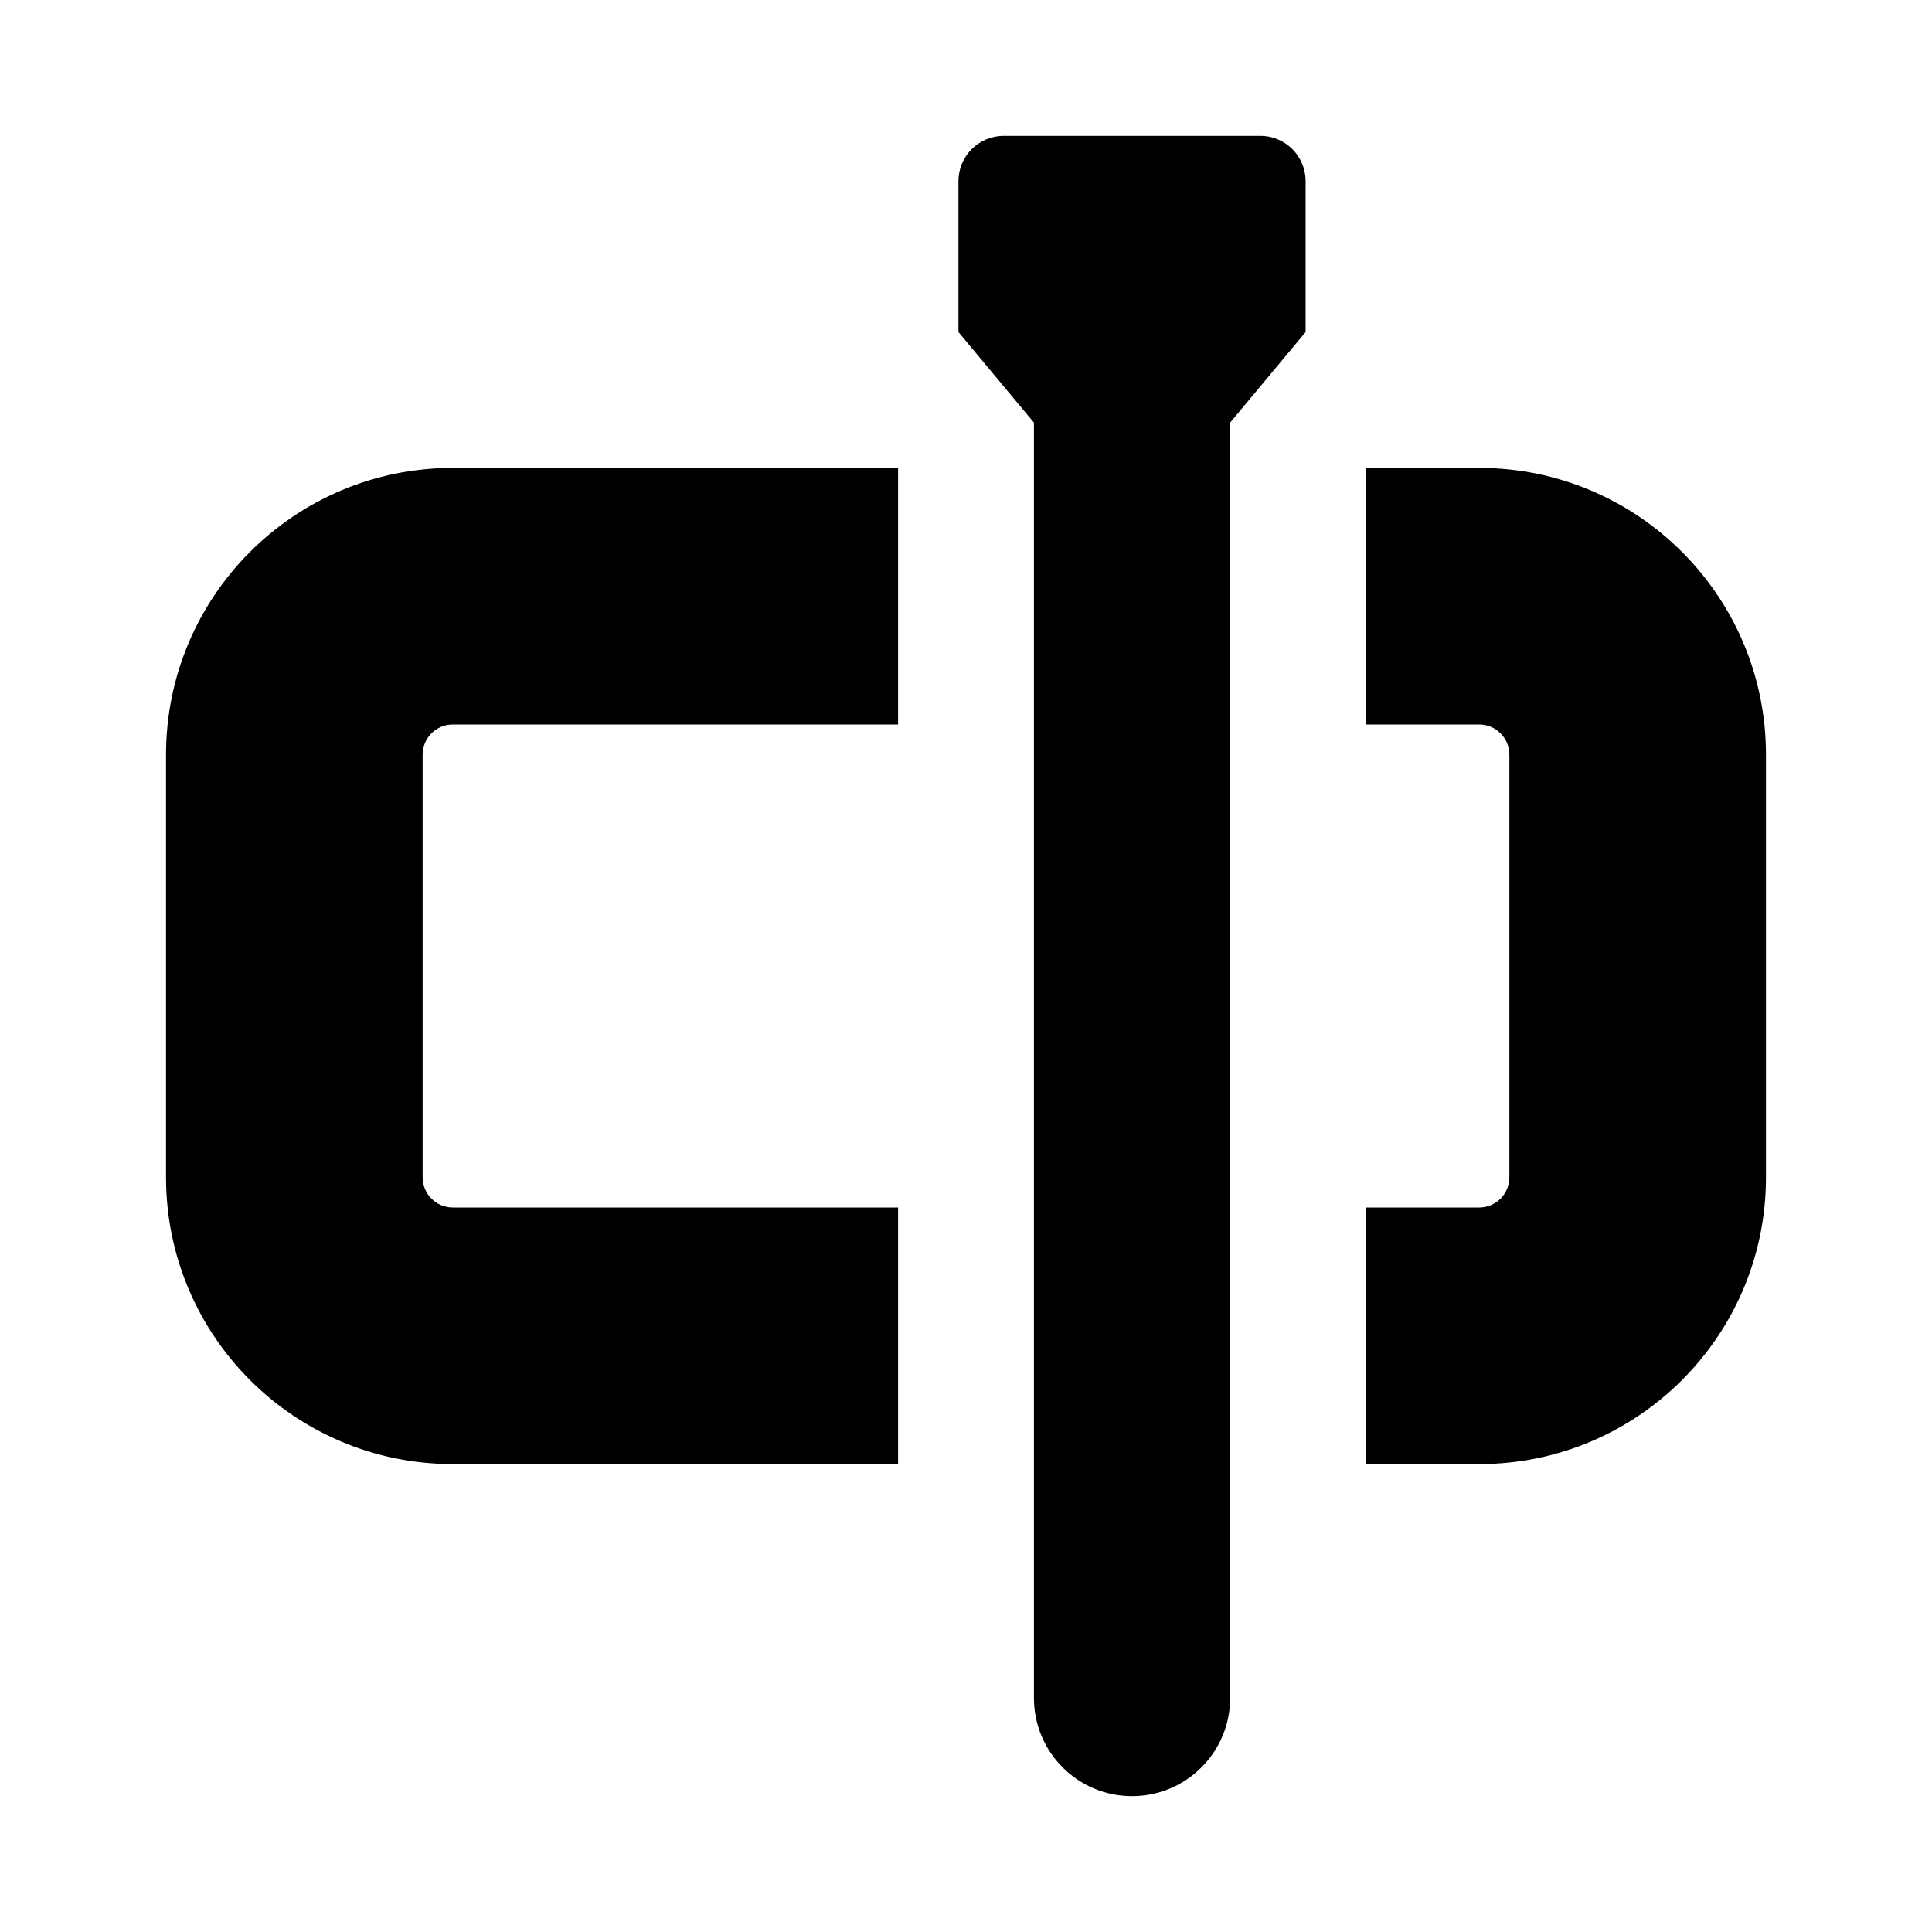
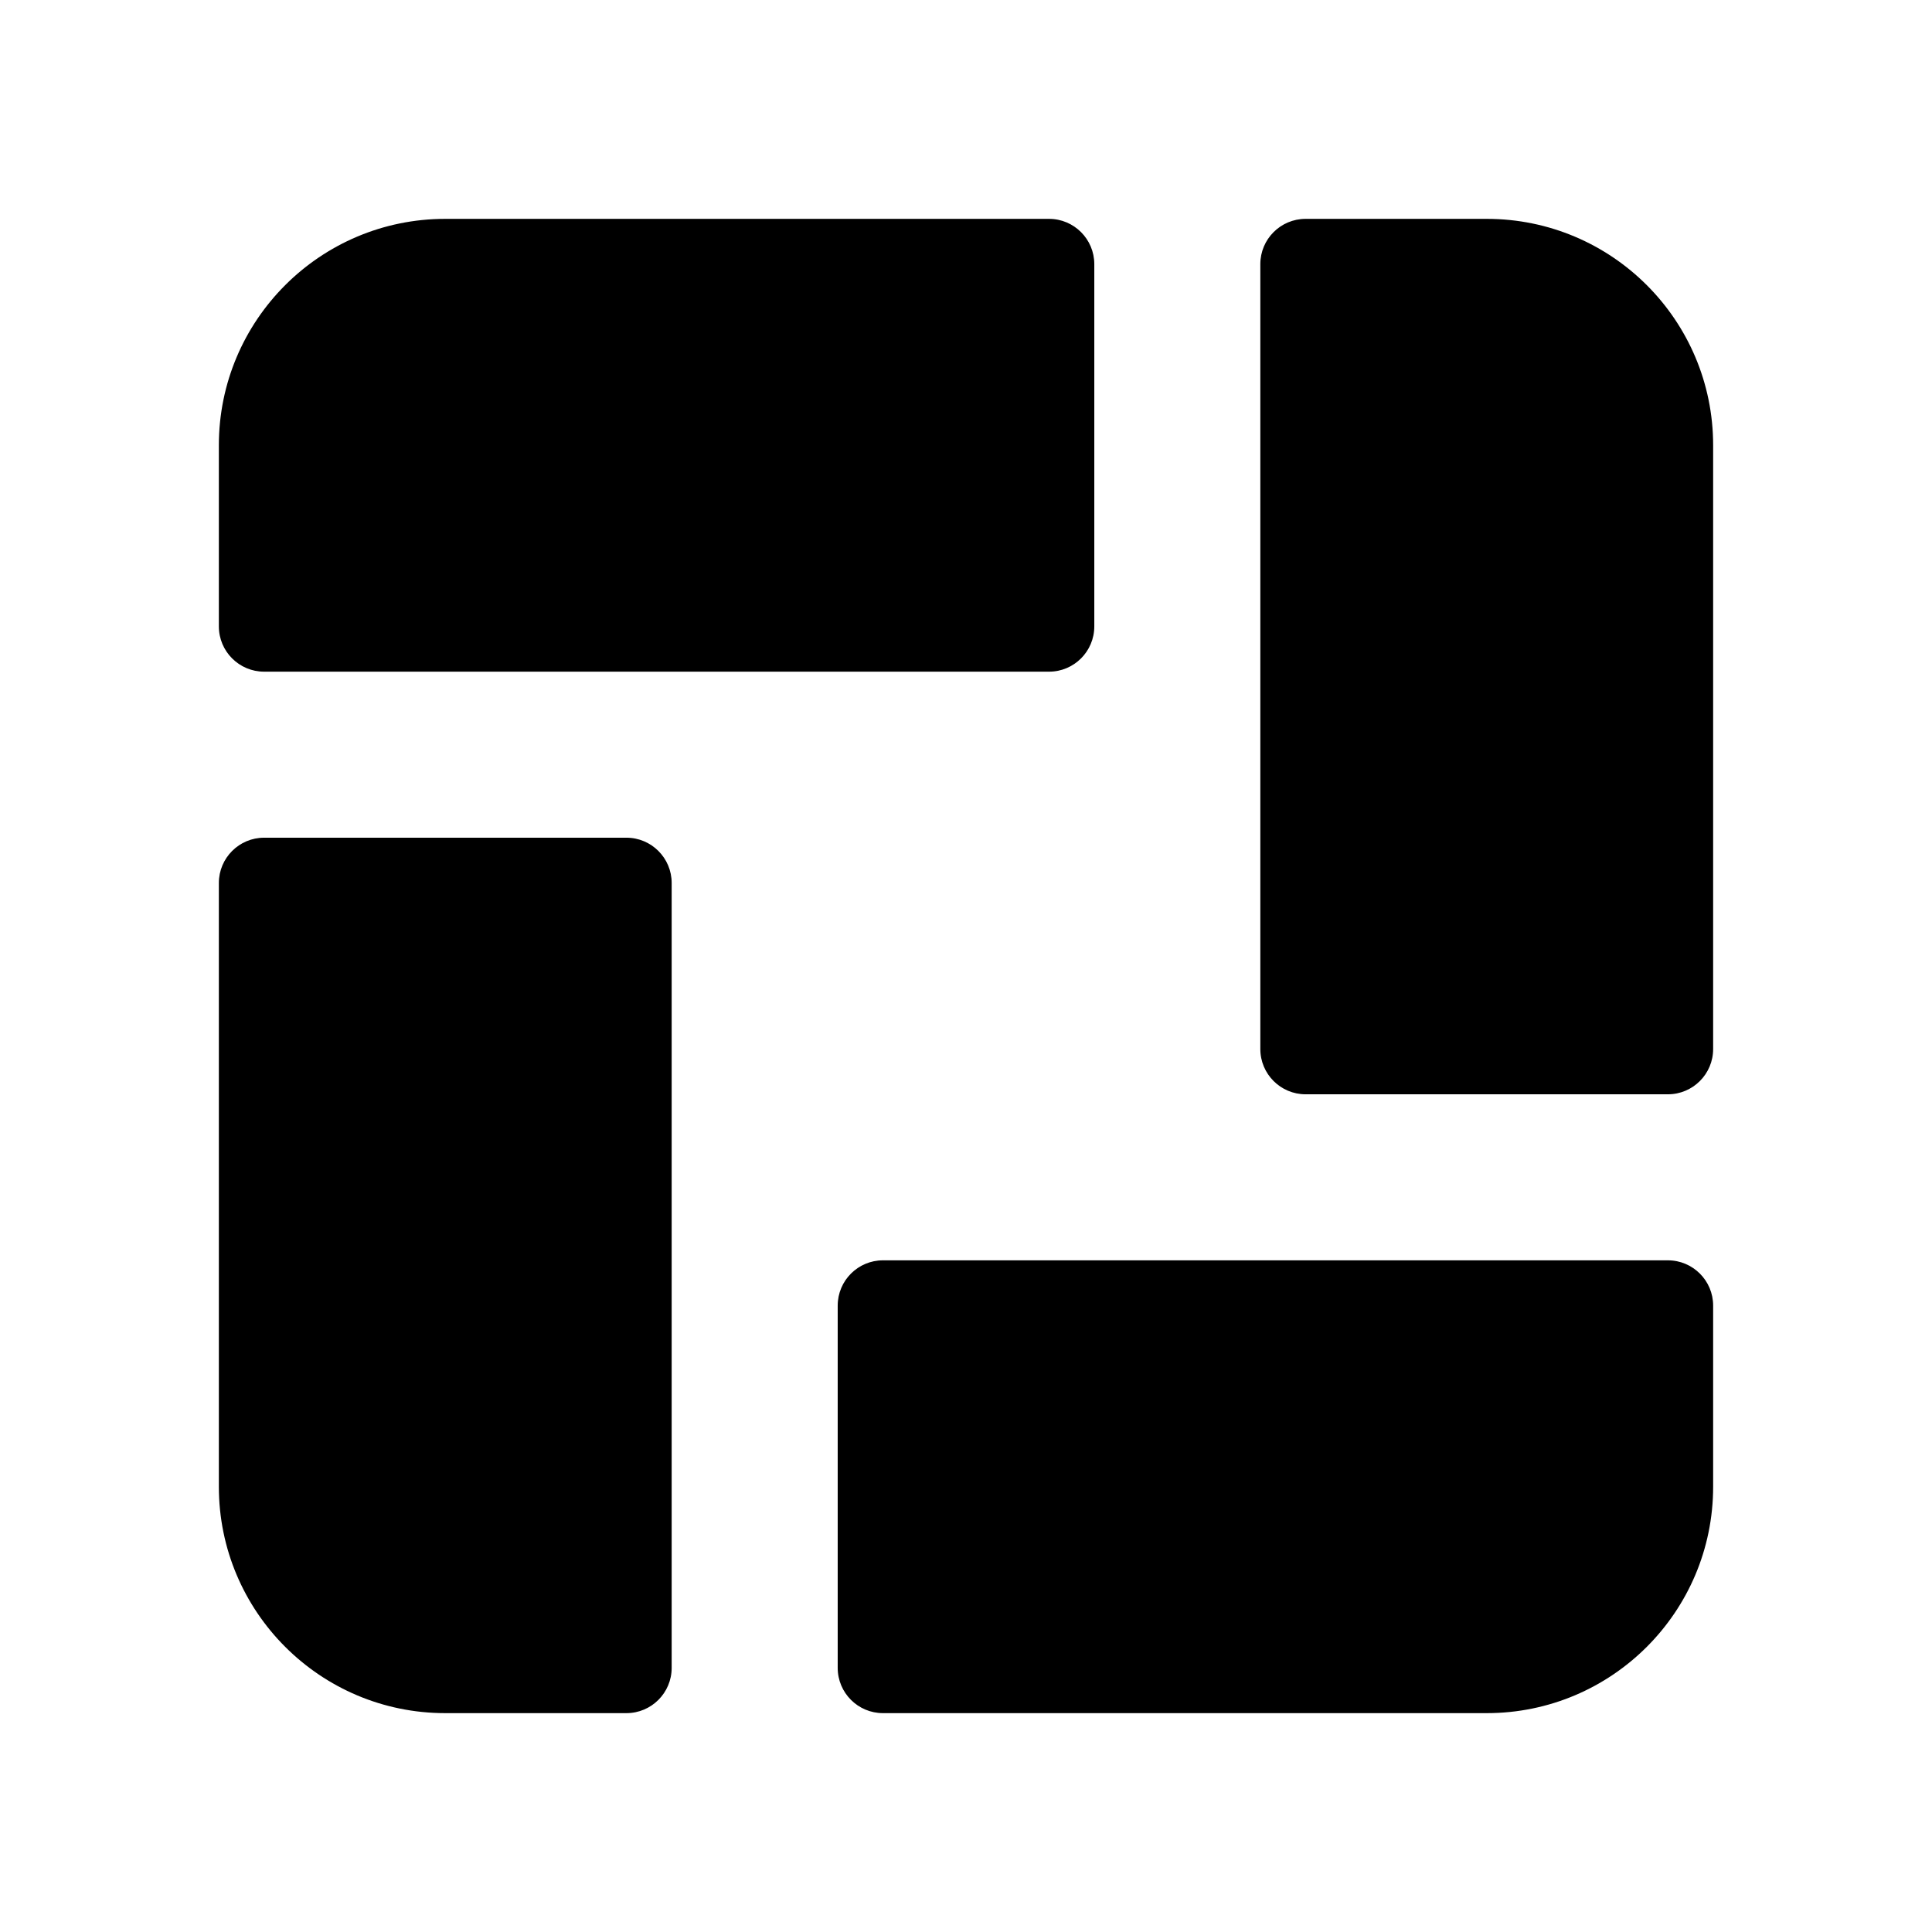
<svg xmlns="http://www.w3.org/2000/svg" viewBox="0 0 256 256" width="256" height="256" role="img">
  <g>
-     <path fill="#000000" d="M 119 62 H 60 A 38 38 0 0 0 22 100 V 156 A 38 38 0 0 0 60 194 H 119 V 160 H 60 A 4 4 0 0 1 56 156 V 100 A 4 4 0 0 1 60 96 H 119 Z M 181 62 H 196 A 38 38 0 0 1 234 100 V 156 A 38 38 0 0 1 196 194 H 181 V 160 H 196 A 4 4 0 0 0 200 156 V 100 A 4 4 0 0 0 196 96 H 181 Z" />
-     <path fill="#000000" d="M 133 18 H 167 A 6 6 0 0 1 173 24 V 44 L 163 56 V 225 A 13 13 0 0 1 137 225 V 56 L 127 44 V 24 A 6 6 0 0 1 133 18 Z" />
+     <path fill="#000000" d="M 59 29 H 139 A 6 6 0 0 1 145 35 V 83 A 6 6 0 0 1 139 89 H 35 A 6 6 0 0 1 29 83 V 59 A 30 30 0 0 1 59 29 Z" />
+     <path fill="#000000" d="M 173 29 H 197 A 30 30 0 0 1 227 59 V 139 A 6 6 0 0 1 221 145 H 173 A 6 6 0 0 1 167 139 V 35 A 6 6 0 0 1 173 29 Z" />
+     <path fill="#000000" d="M 117 167 H 221 A 6 6 0 0 1 227 173 V 197 A 30 30 0 0 1 197 227 H 117 A 6 6 0 0 1 111 221 V 173 A 6 6 0 0 1 117 167 Z" />
+     <path fill="#000000" d="M 35 111 H 83 A 6 6 0 0 1 89 117 V 221 A 6 6 0 0 1 83 227 H 59 A 30 30 0 0 1 29 197 V 117 A 6 6 0 0 1 35 111 Z" />
  </g>
</svg>
